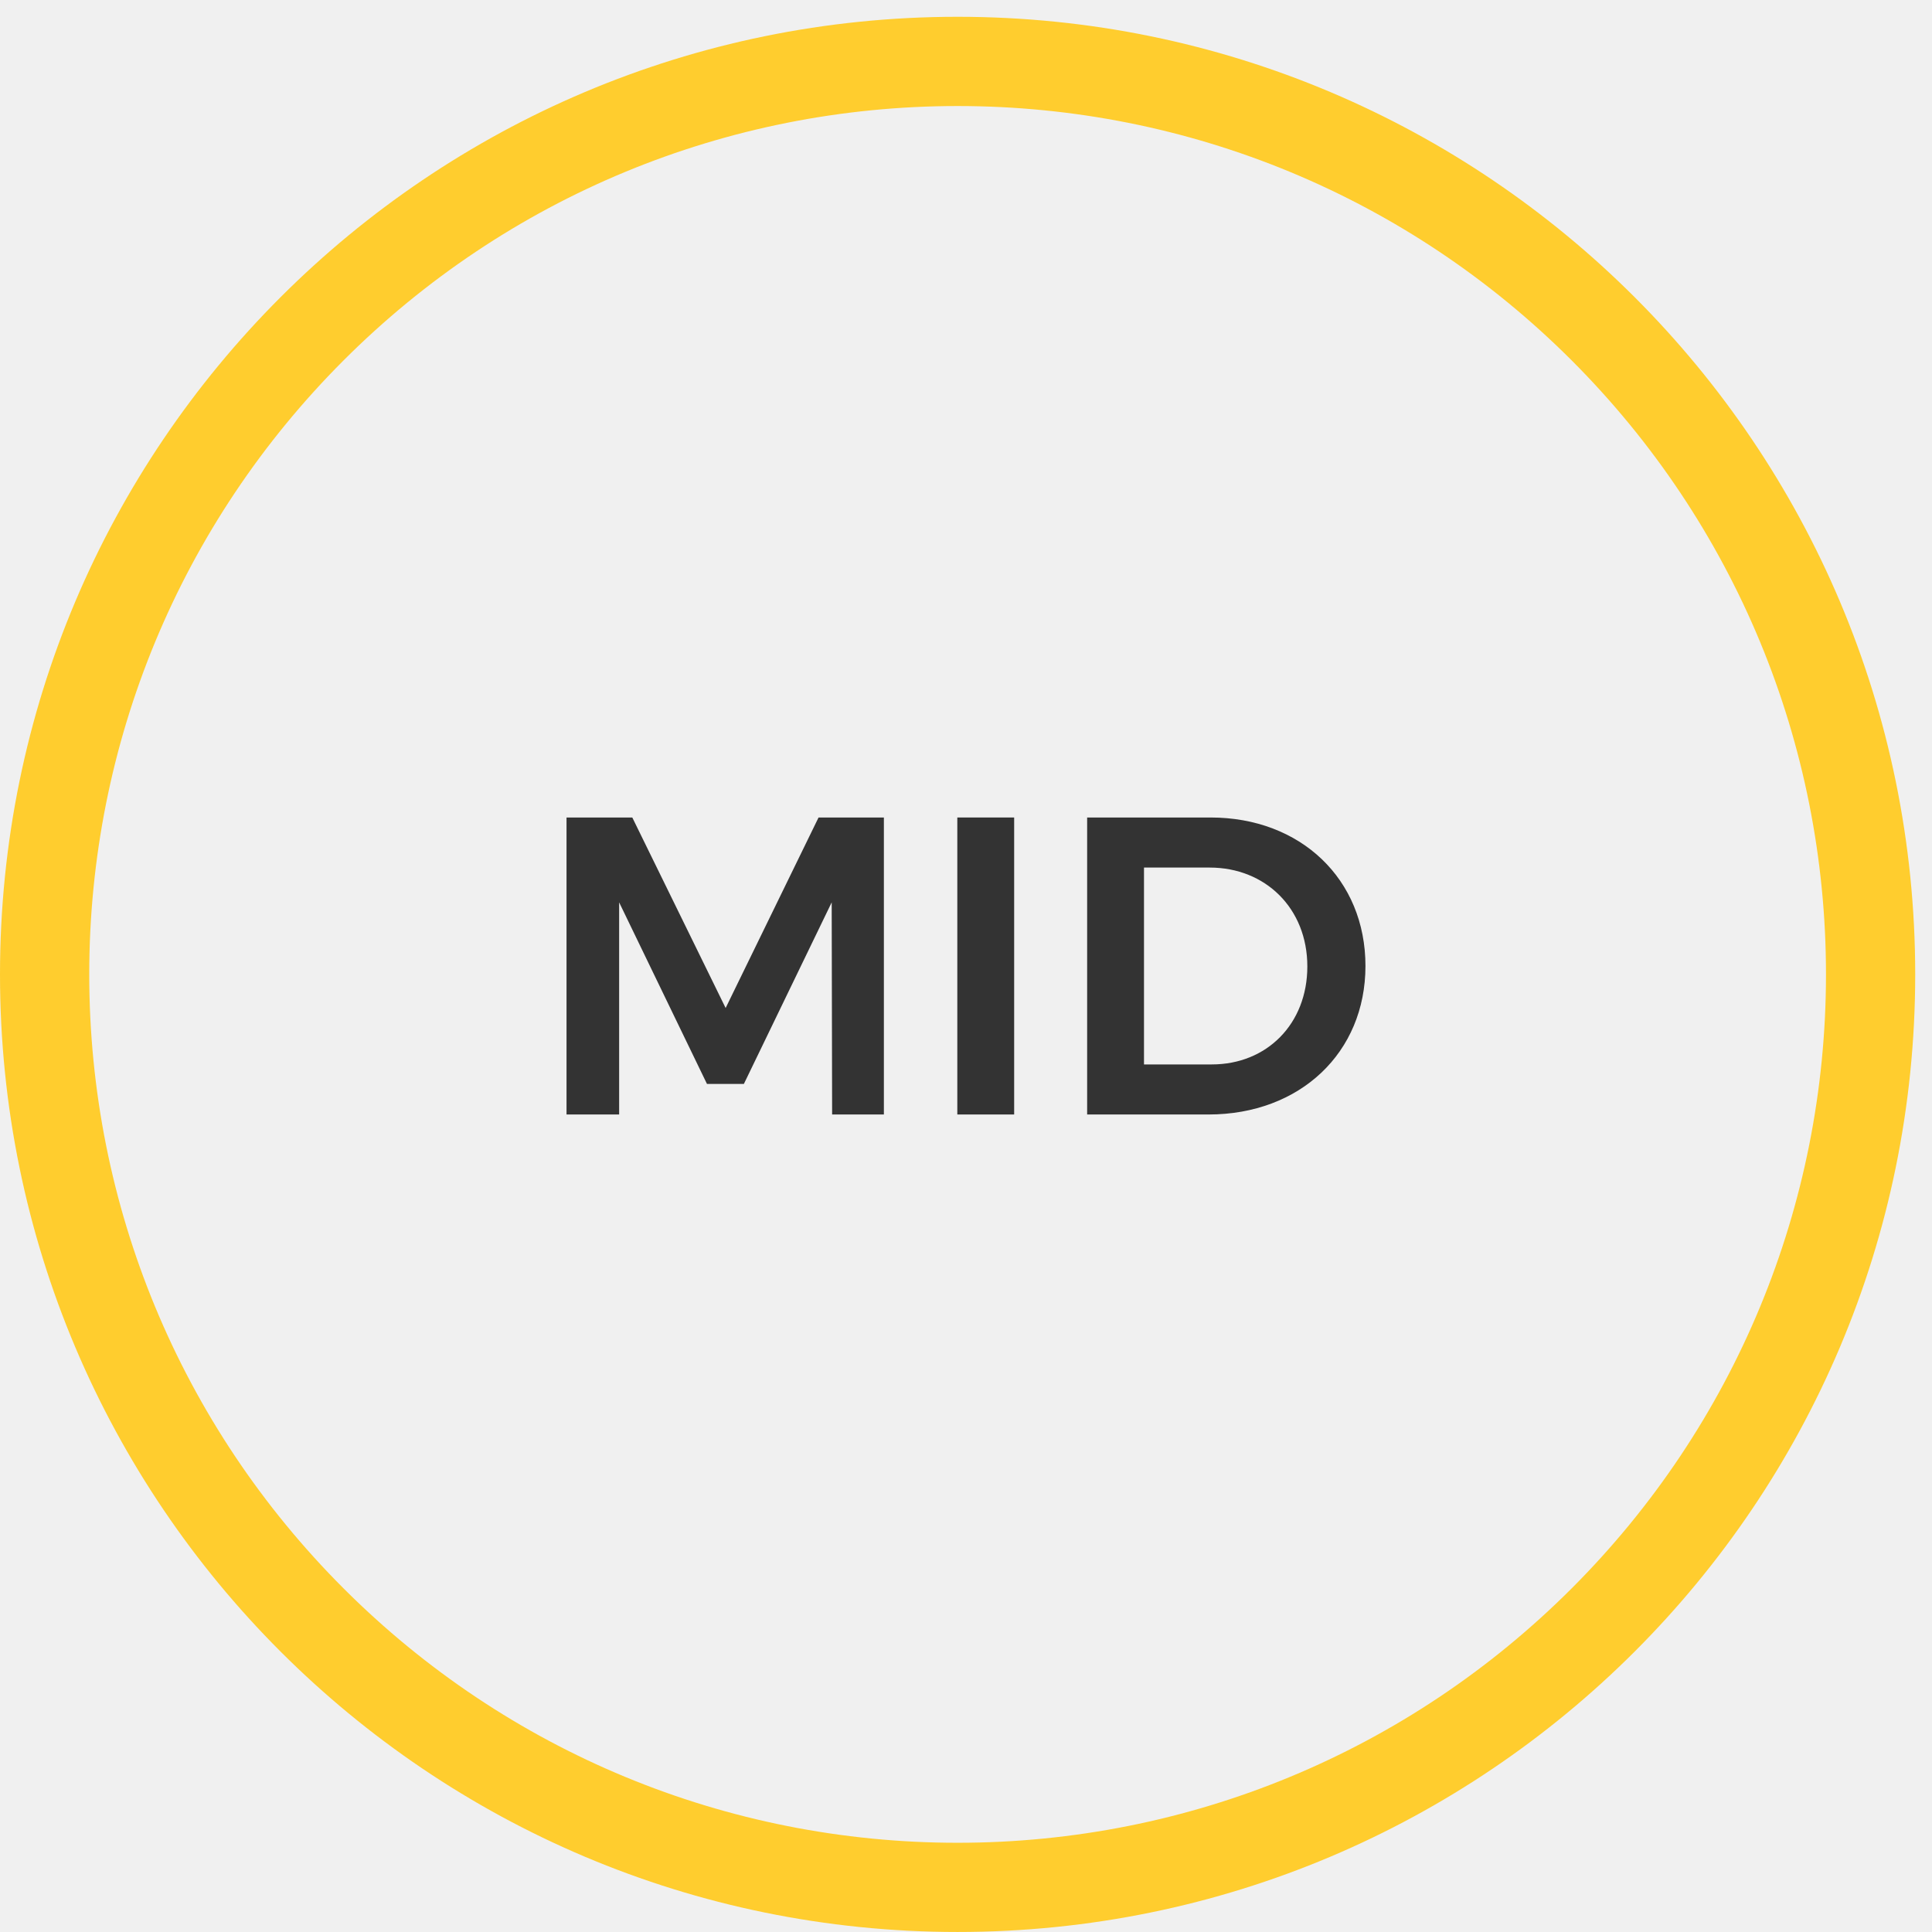
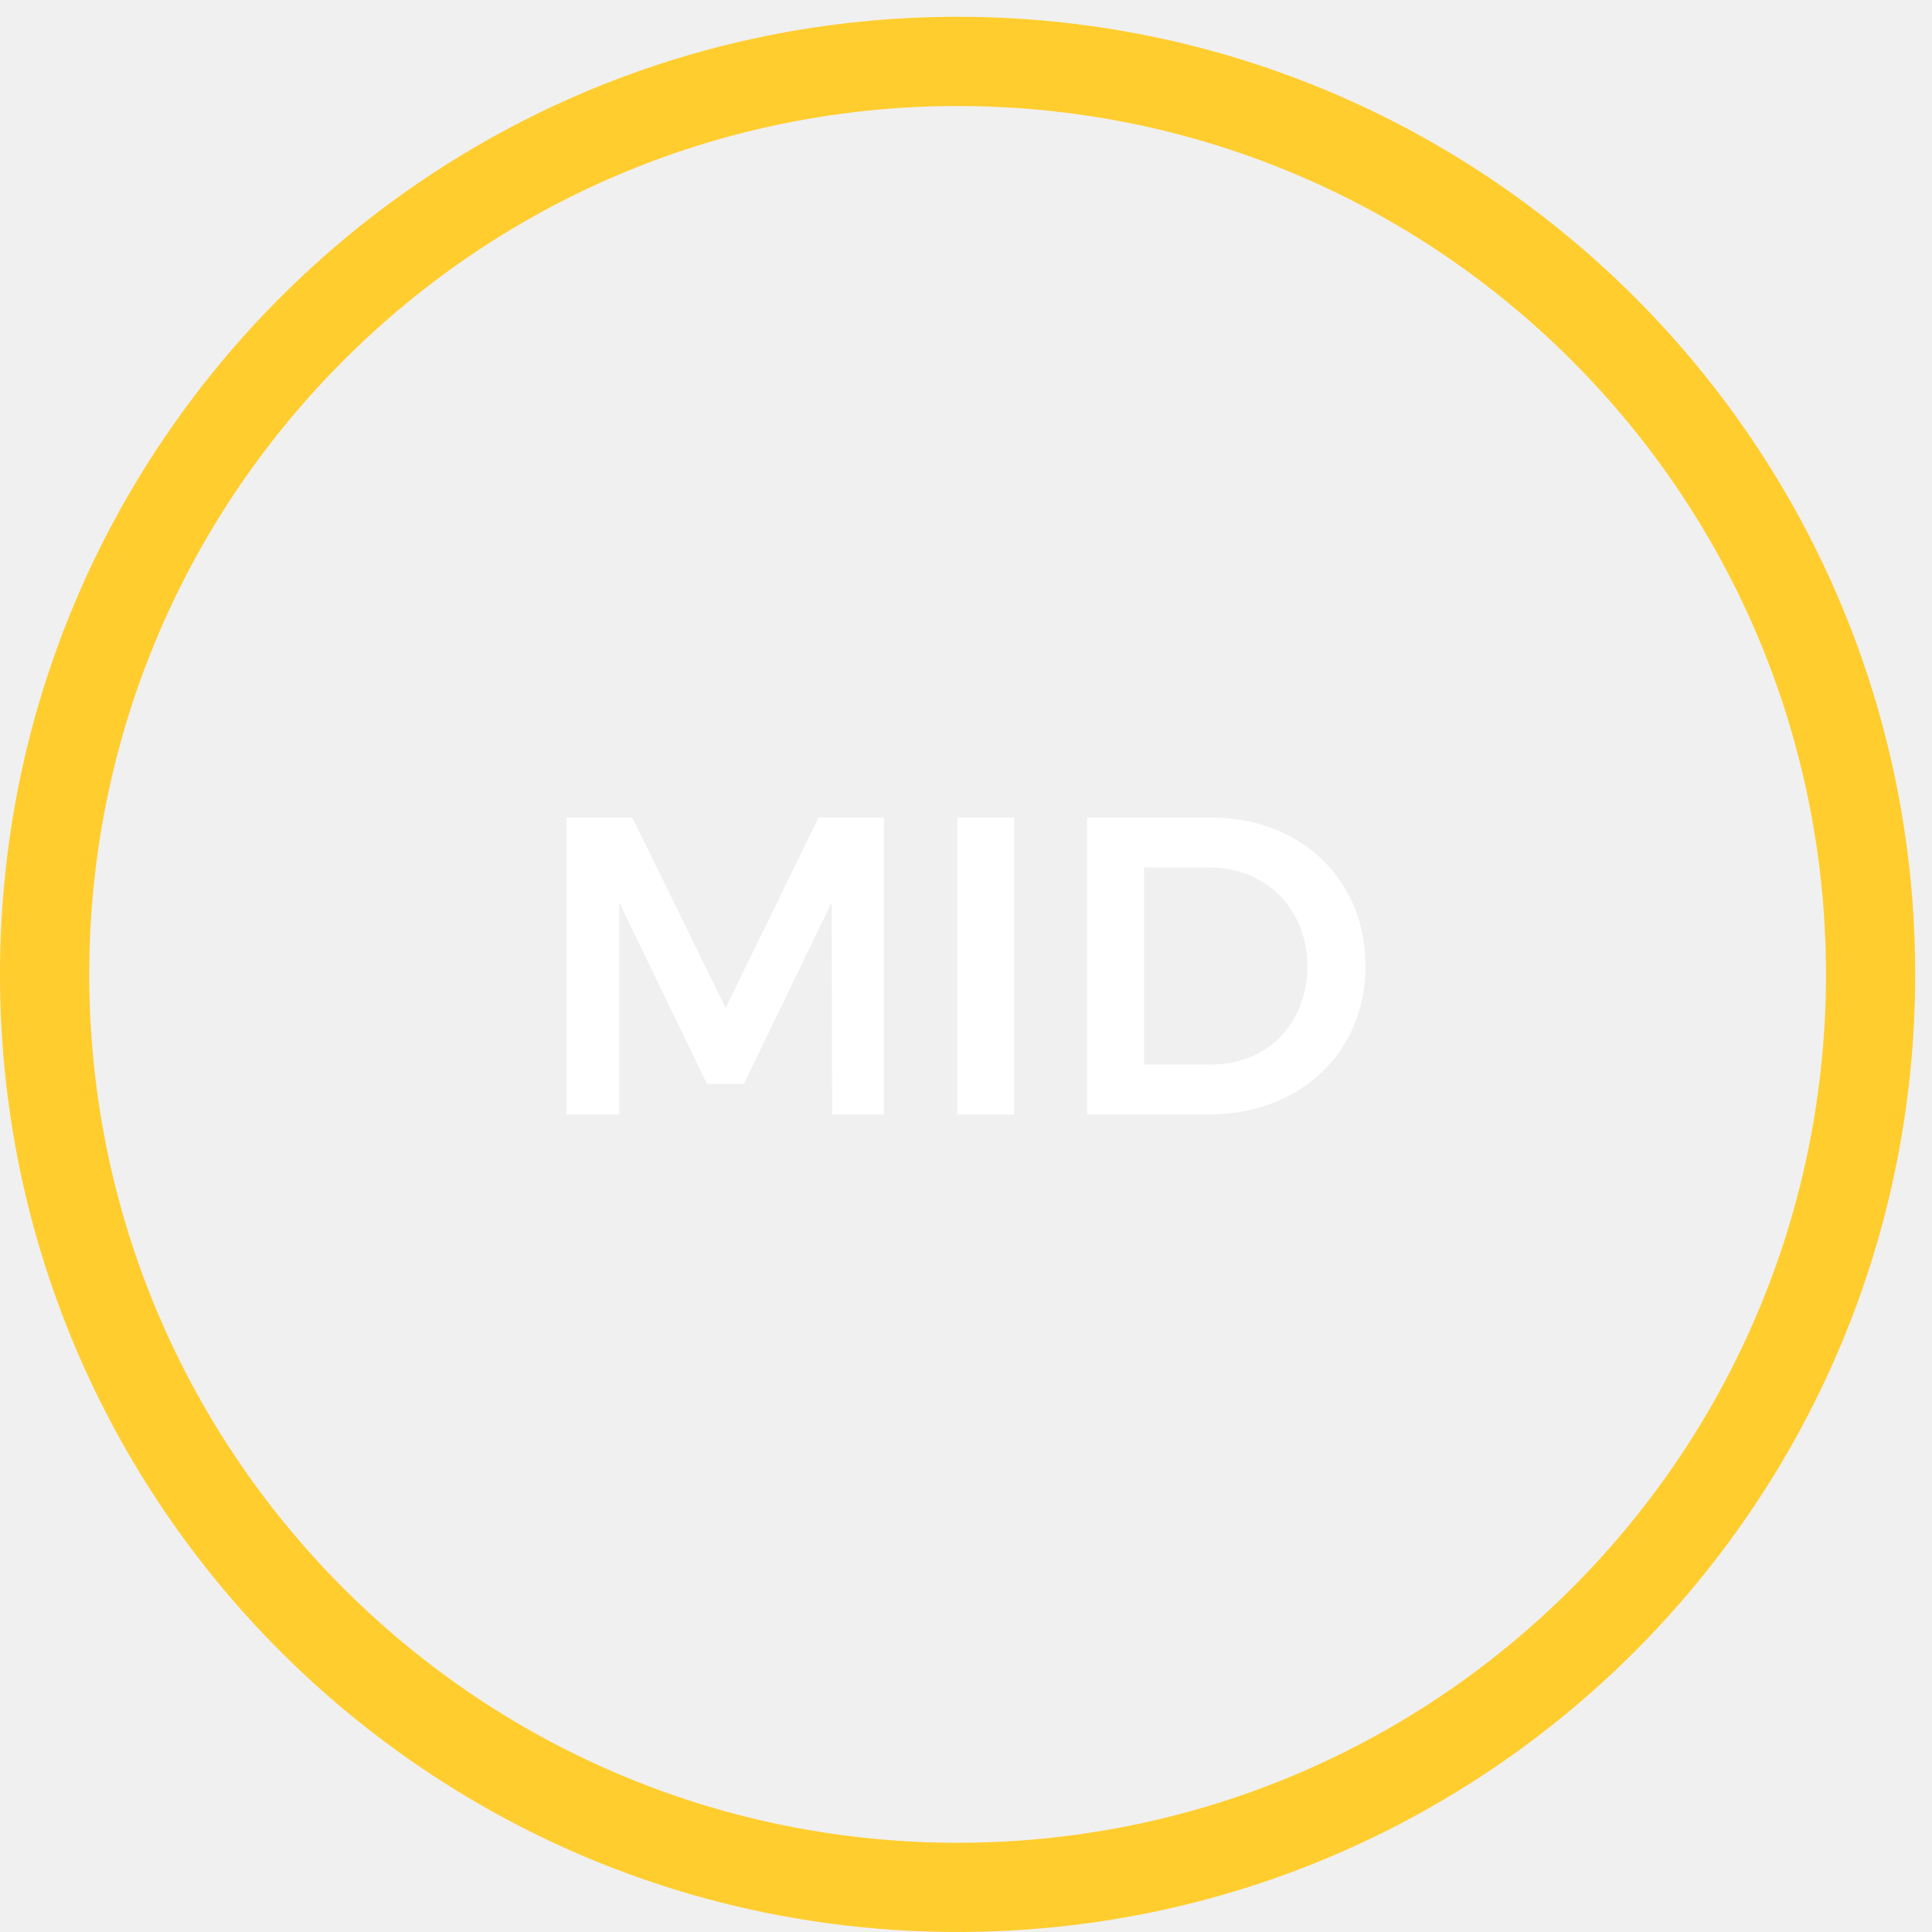
<svg xmlns="http://www.w3.org/2000/svg" version="1.1" id="Layer_1" x="0px" y="0px" width="230.129px" height="230.129px" viewBox="0 0 230.129 230.129" enable-background="new 0 0 230.129 230.129" xml:space="preserve">
-   <path fill="#FFCD2E" d="M114.065,12.63c-27.536,0-53.671,10.828-73.139,30.295C21.458,62.394,10.63,88.529,10.63,116.064  c0,27.537,10.828,53.672,30.296,73.14c19.468,19.469,45.603,30.297,73.139,30.297c27.537,0,53.671-10.828,73.139-30.297  c19.469-19.468,30.297-45.603,30.297-73.14c0-27.537-10.828-53.671-30.297-73.141C167.736,23.458,141.602,12.63,114.065,12.63   M114.065,2c31.498,0,60.014,12.768,80.656,33.409c20.644,20.641,33.408,49.159,33.408,80.655c0,31.498-12.768,60.015-33.408,80.653  c-20.641,20.644-49.158,33.41-80.656,33.41c-31.498,0-60.014-12.771-80.656-33.41C12.767,176.079,0,147.563,0,116.064  C0,84.567,12.768,56.05,33.409,35.409C54.05,14.768,82.567,2,114.065,2z" />
+   <path fill="#FFCD2E" d="M114.065,12.63c-27.536,0-53.671,10.828-73.139,30.295C21.458,62.394,10.63,88.529,10.63,116.064  c0,27.537,10.828,53.672,30.296,73.14c19.468,19.469,45.603,30.297,73.139,30.297c27.537,0,53.671-10.828,73.139-30.297  c19.469-19.468,30.297-45.603,30.297-73.14s-10.828-53.671-30.297-73.142C167.736,23.458,141.602,12.63,114.065,12.63 M114.065,2  c31.498,0,60.014,12.768,80.656,33.409c20.645,20.641,33.408,49.159,33.408,80.655c0,31.498-12.768,60.015-33.408,80.652  c-20.641,20.645-49.158,33.41-80.656,33.41c-31.498,0-60.014-12.771-80.656-33.41C12.767,176.079,0,147.563,0,116.064  C0,84.567,12.768,56.05,33.409,35.409C54.05,14.768,82.567,2,114.065,2z" />
  <g enable-background="new    ">
-     <path fill="#333333" d="M75.316,97.376l11.118,22.692l11.067-22.692h7.782v35.375h-6.165l-0.051-25.268l-10.461,21.629h-4.396   l-10.462-21.629v25.268h-6.267V97.376H75.316z" />
-     <path fill="#333333" d="M120.801,97.376v35.375h-6.771V97.376H120.801z" />
-     <path fill="#333333" d="M162.646,115.064c0,10.311-7.783,17.688-18.699,17.688h-14.453V97.376H144.2   C154.914,97.376,162.646,104.705,162.646,115.064z M155.723,115.115c0-6.924-5.003-11.775-11.623-11.775h-7.834v23.449h8.086   C150.871,126.789,155.723,121.988,155.723,115.115z" />
+     <path fill="#FFFFFF" d="M75.316,97.376l11.118,22.692l11.067-22.692h7.782v35.375h-6.165l-0.051-25.268l-10.461,21.629H84.21   l-10.462-21.629v25.268h-6.267V97.376H75.316z" />
+     <path fill="#FFFFFF" d="M120.801,97.376v35.375h-6.771V97.376H120.801z" />
+     <path fill="#FFFFFF" d="M162.646,115.064c0,10.311-7.783,17.688-18.699,17.688h-14.453V97.376H144.2   C154.914,97.376,162.646,104.705,162.646,115.064z M155.723,115.115c0-6.924-5.003-11.775-11.623-11.775h-7.834v23.449h8.086   C150.871,126.789,155.723,121.988,155.723,115.115z" />
  </g>
</svg>
